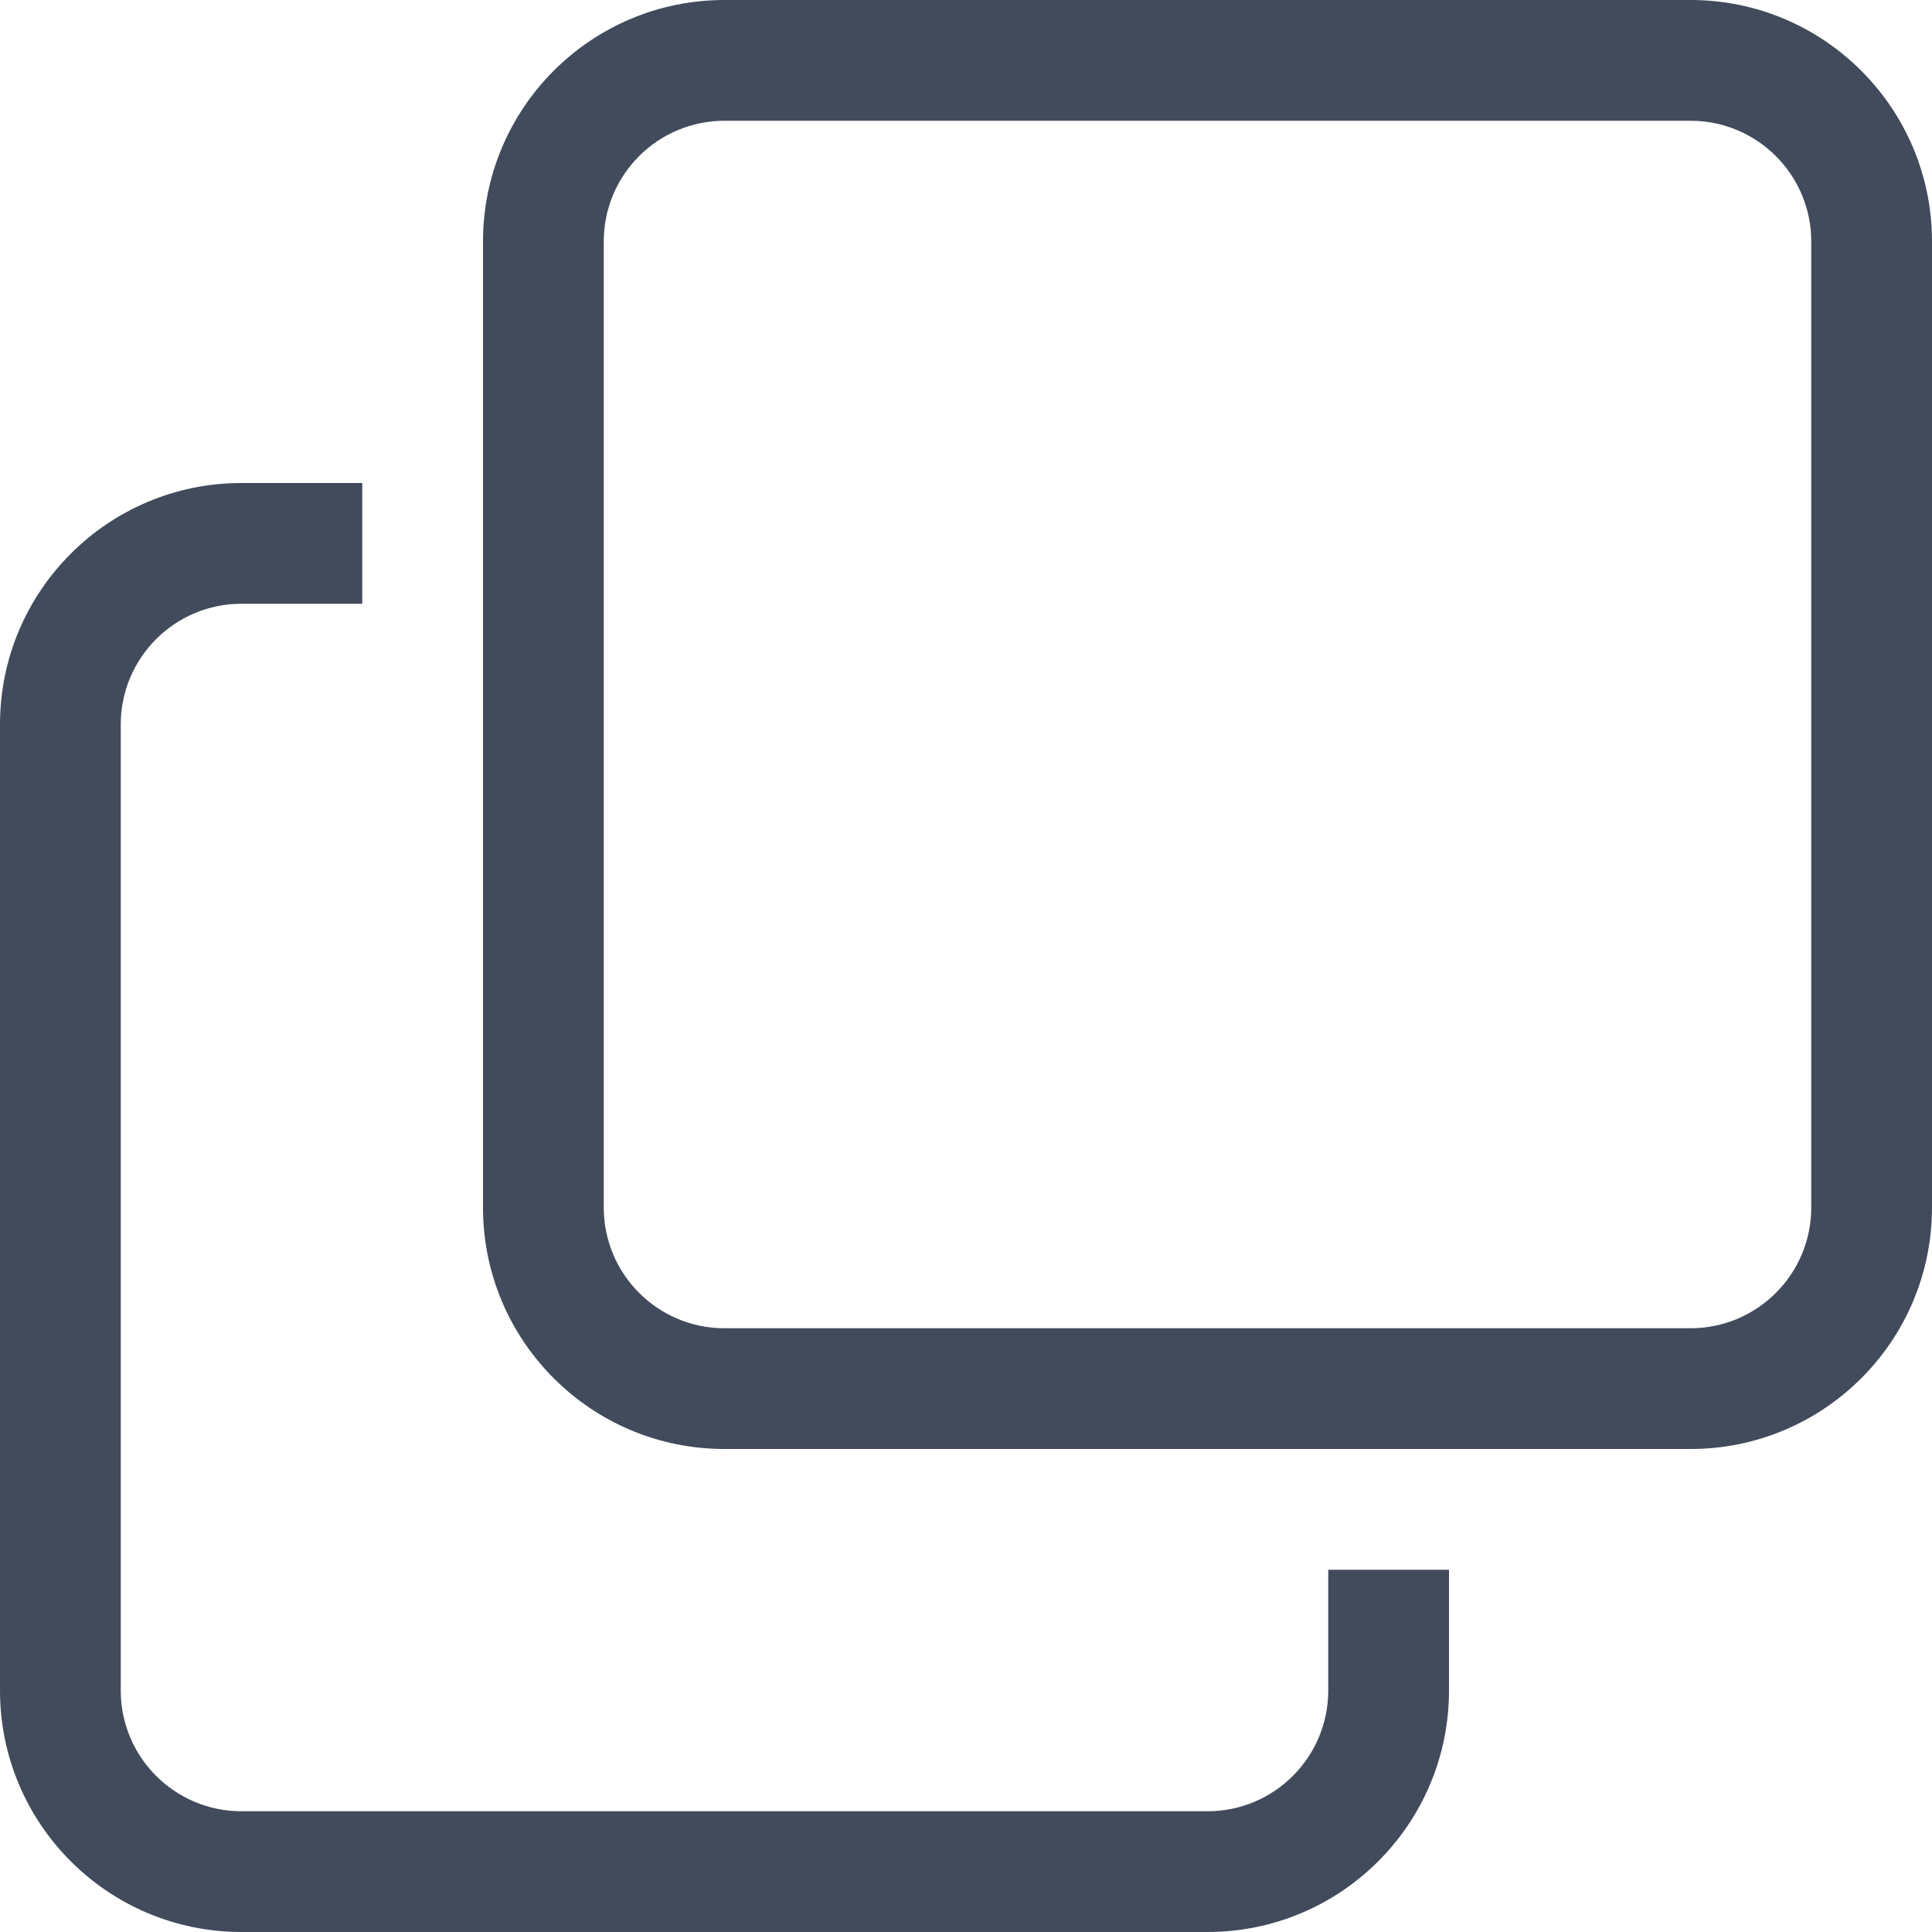
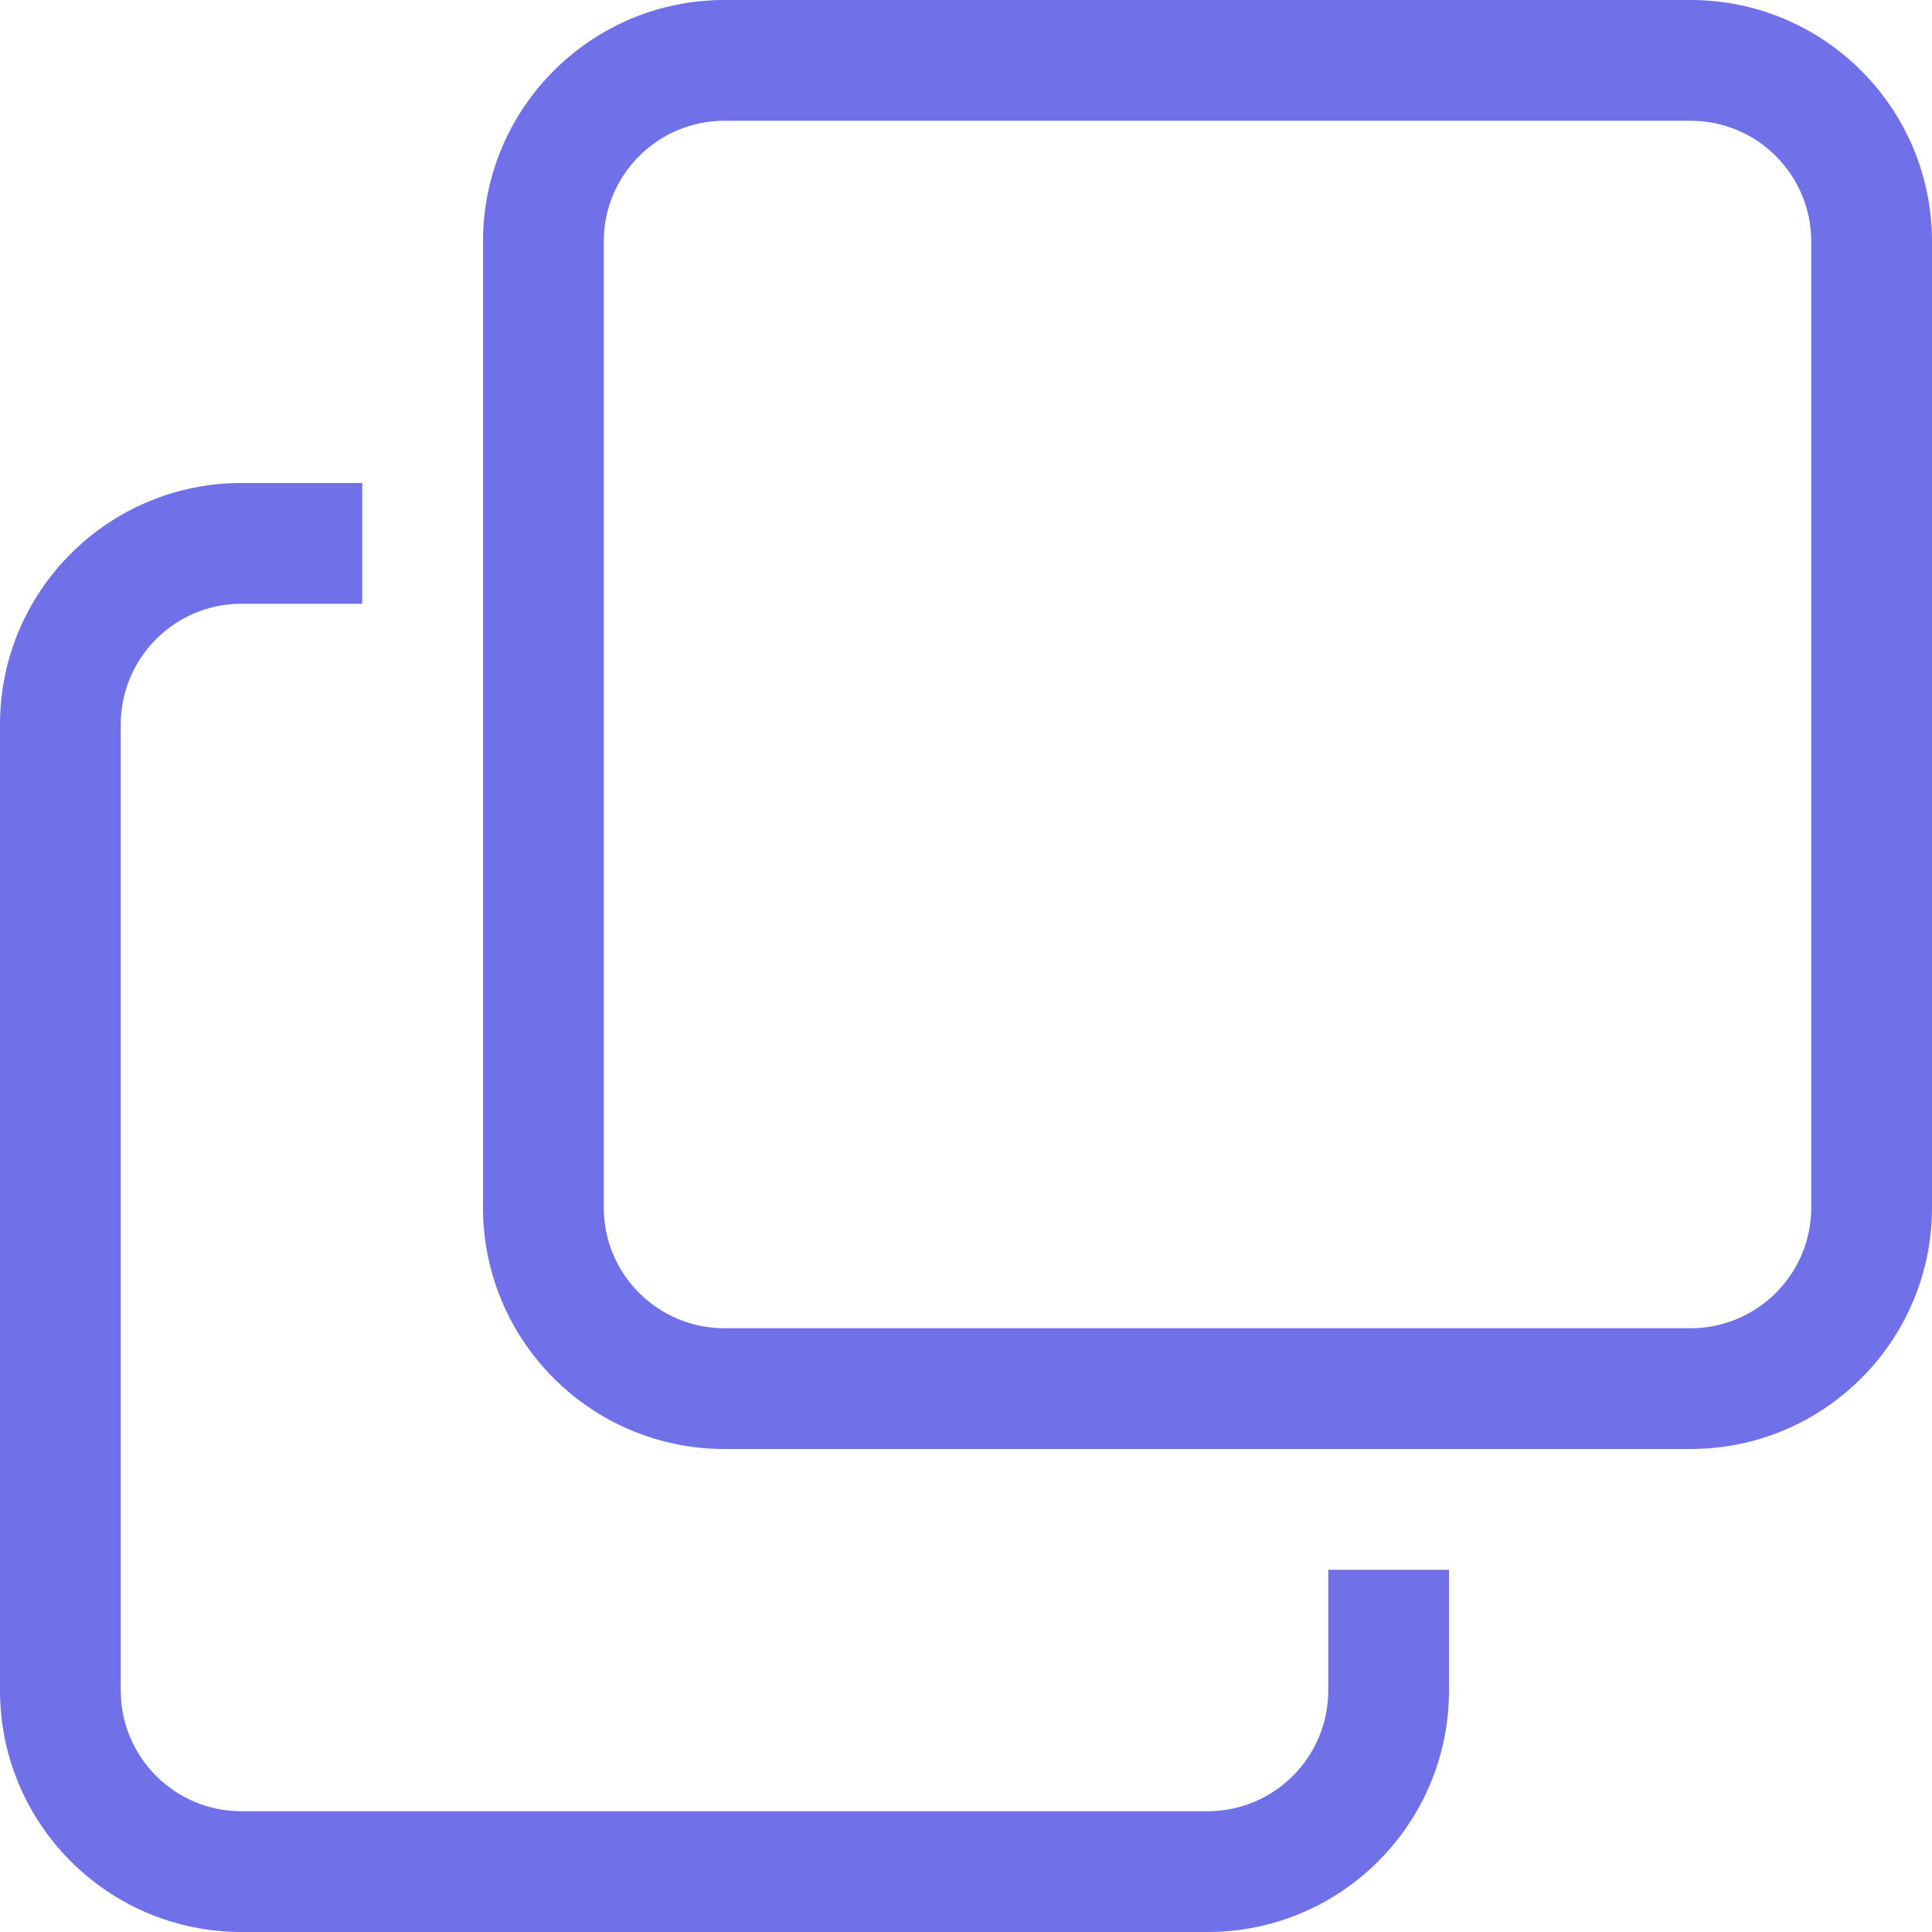
- <svg xmlns="http://www.w3.org/2000/svg" width="18" height="18" fill="#414B5B" class="bi bi-copy" viewBox="0 0 16 16">
+ <svg xmlns="http://www.w3.org/2000/svg" width="18" height="18" fill="#7071E8" class="bi bi-copy" viewBox="0 0 16 16">
  <path fill-rule="evenodd" d="M4 2a2 2 0 0 1 2-2h8a2 2 0 0 1 2 2v8a2 2 0 0 1-2 2H6a2 2 0 0 1-2-2zm2-1a1 1 0 0 0-1 1v8a1 1 0 0 0 1 1h8a1 1 0 0 0 1-1V2a1 1 0 0 0-1-1zM2 5a1 1 0 0 0-1 1v8a1 1 0 0 0 1 1h8a1 1 0 0 0 1-1v-1h1v1a2 2 0 0 1-2 2H2a2 2 0 0 1-2-2V6a2 2 0 0 1 2-2h1v1z" />
</svg>
